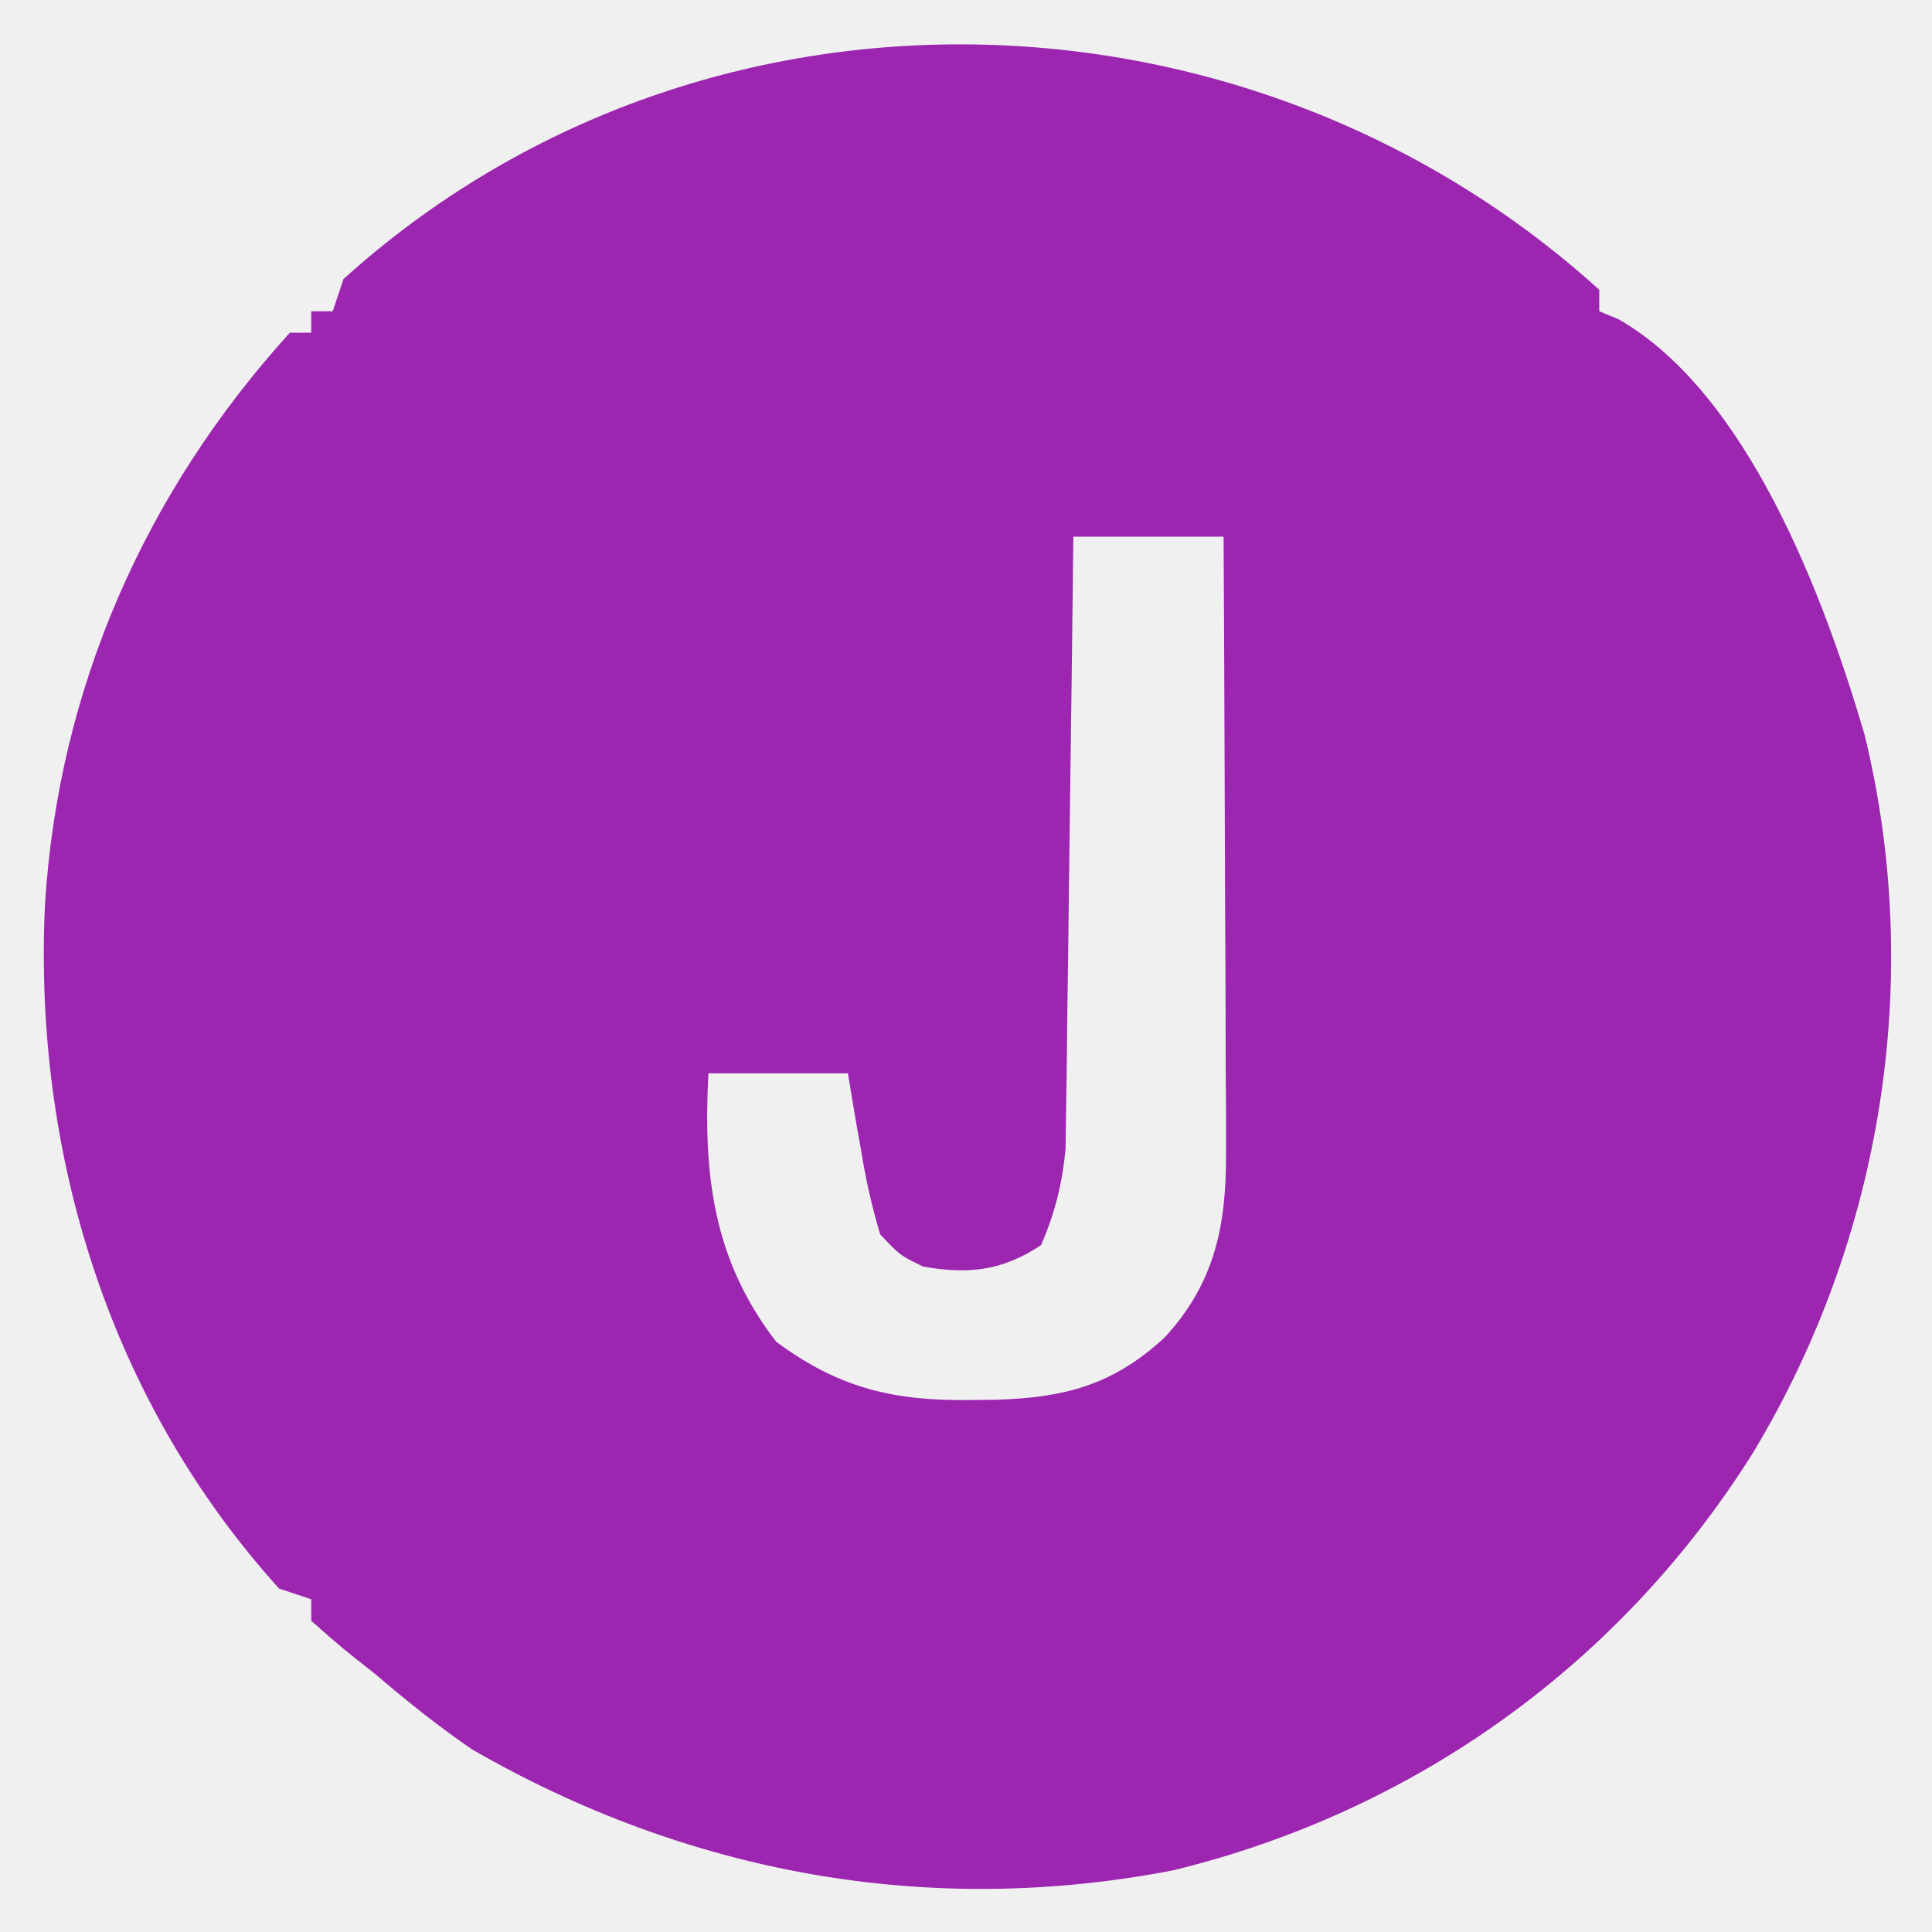
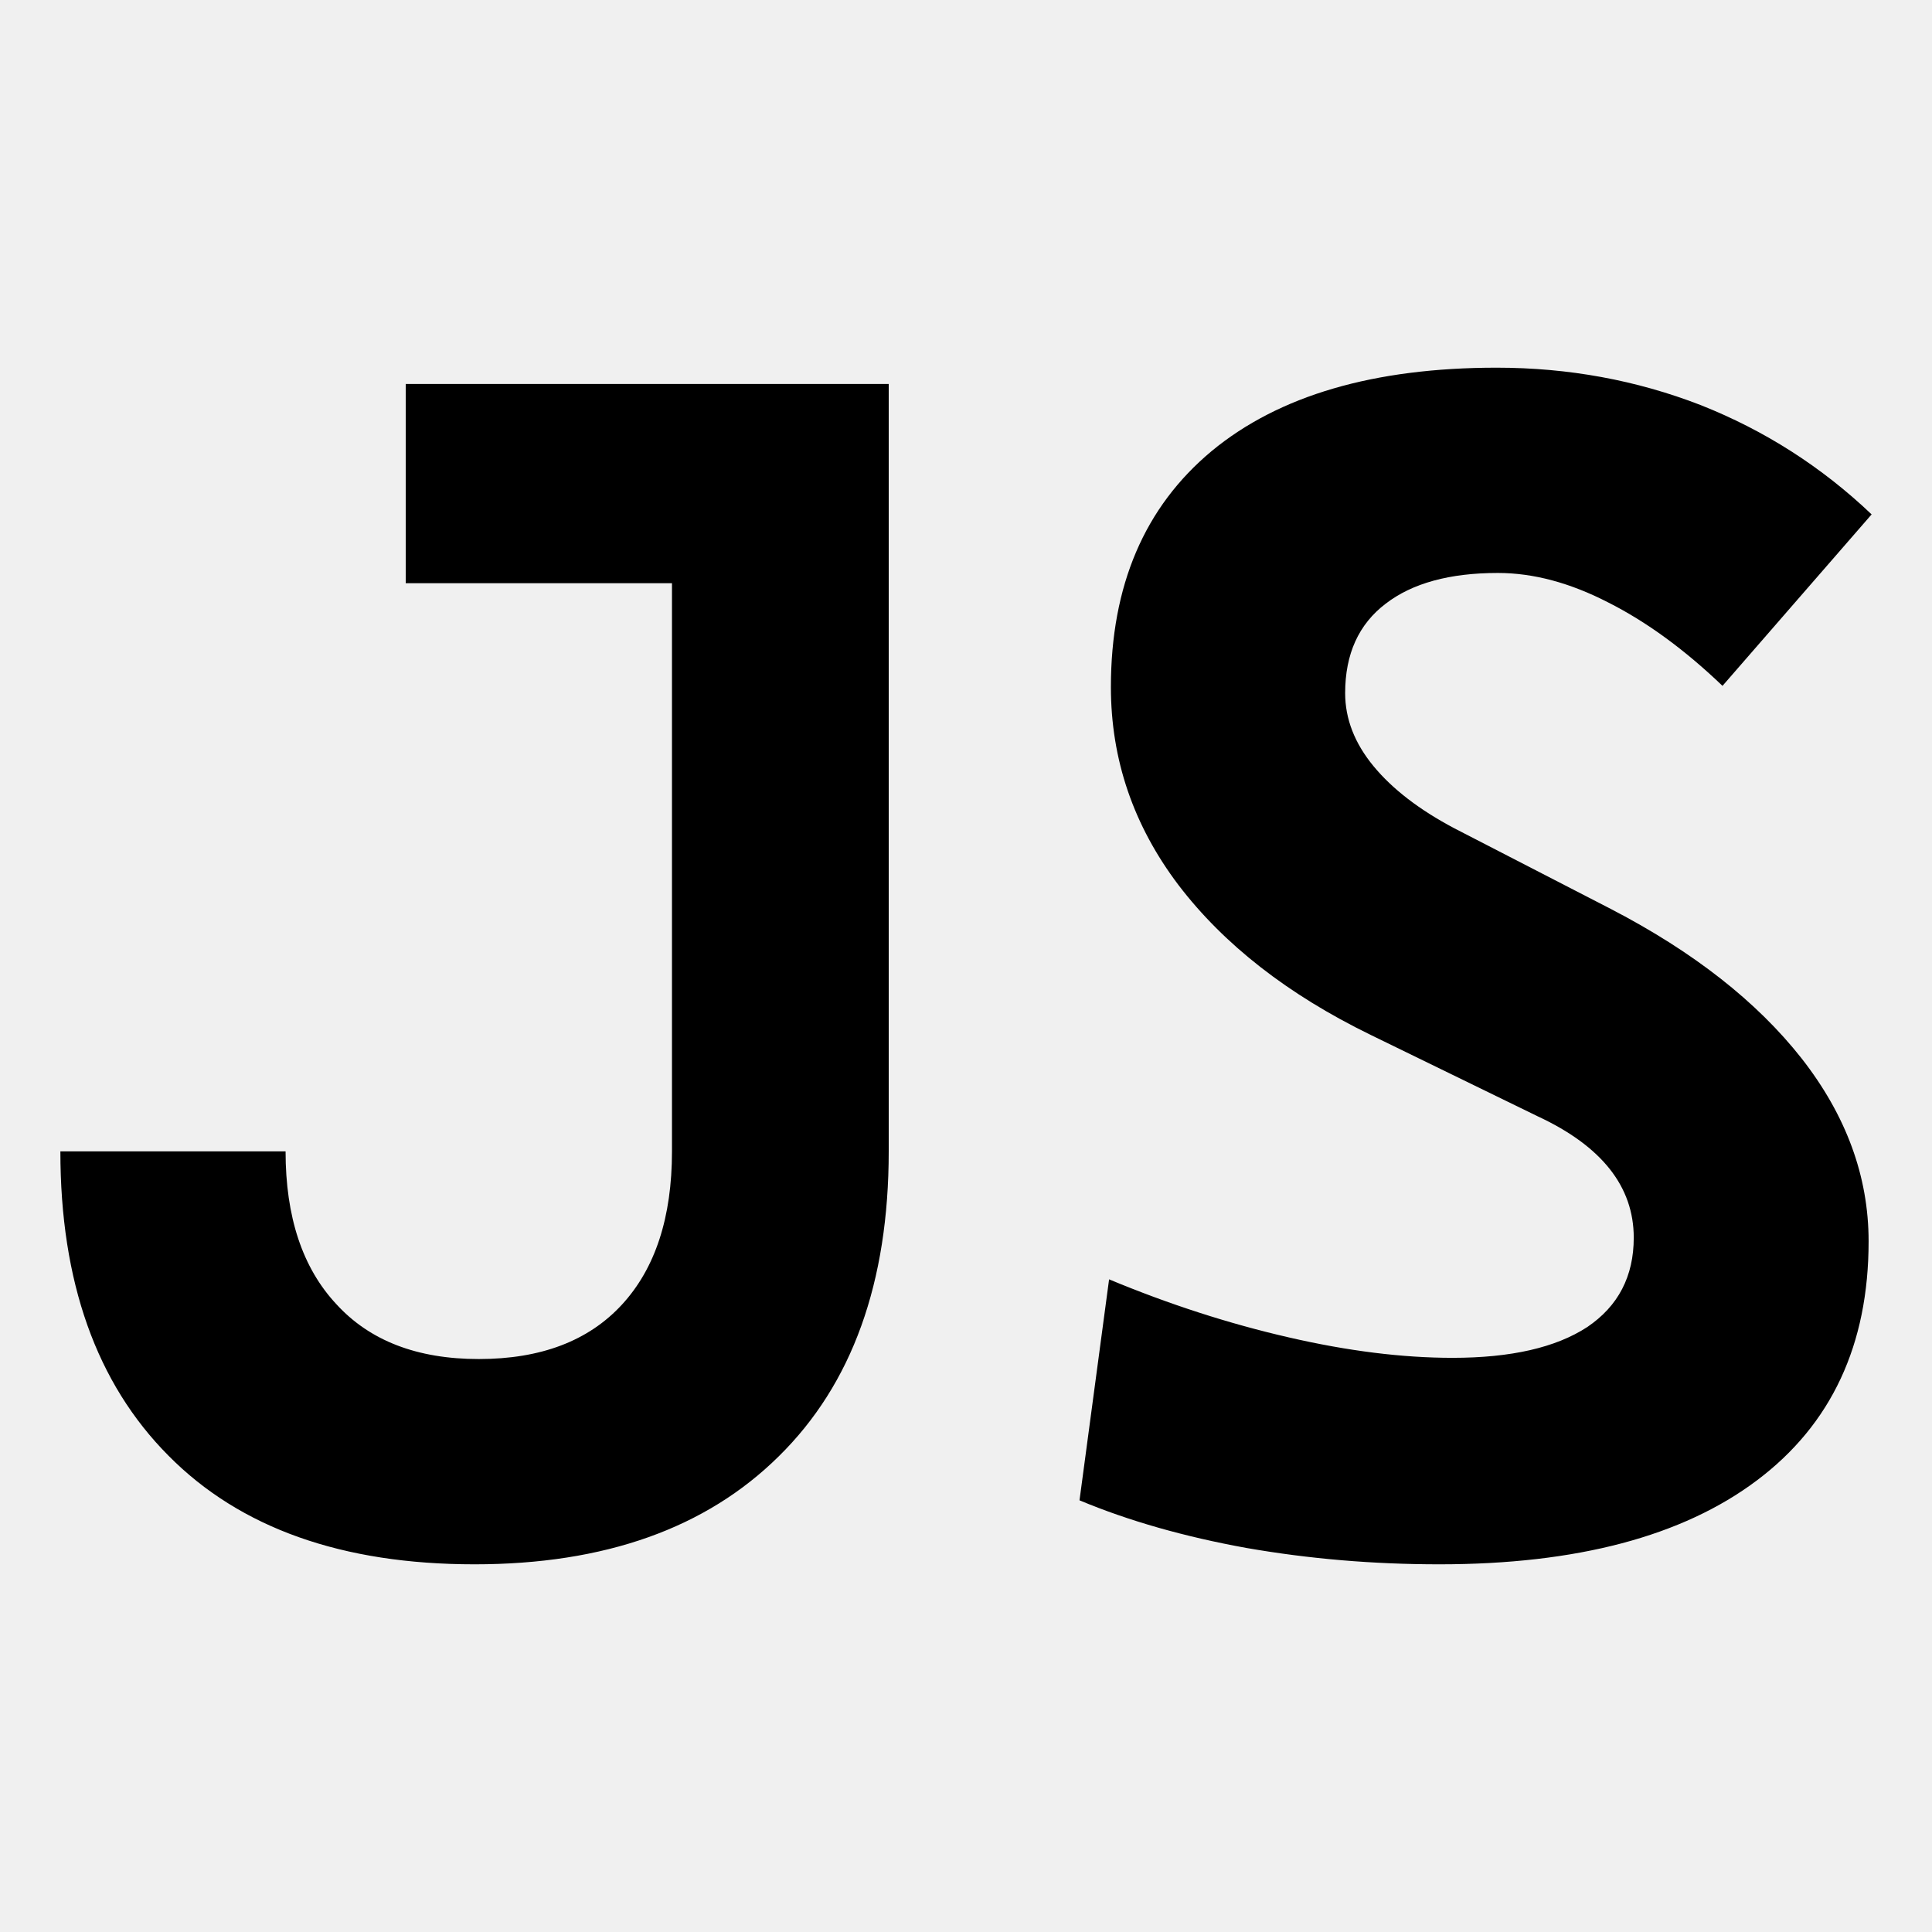
- <svg xmlns="http://www.w3.org/2000/svg" version="1.1" width="180" height="180" viewBox="0 0 180 180">
-   <path d="M0 0 C0 0.66 0 1.32 0 2 C0.581 2.24 1.163 2.48 1.762 2.727 C13.892 9.628 21.003 28.797 24.715 41.434 C30.266 64.163 26.358 88.386 14.352 108.305 C2.042 127.974 -17.132 141.759 -39.688 147.25 C-62.482 151.667 -84.921 147.567 -105 136 C-108.161 133.832 -111.091 131.492 -114 129 C-114.93 128.267 -114.93 128.267 -115.879 127.52 C-117.296 126.399 -118.656 125.207 -120 124 C-120 123.34 -120 122.68 -120 122 C-120.99 121.67 -121.98 121.34 -123 121 C-138.776 103.543 -145.894 80.572 -144.812 57.312 C-143.569 37.201 -135.535 18.934 -122 4 C-121.34 4 -120.68 4 -120 4 C-120 3.34 -120 2.68 -120 2 C-119.34 2 -118.68 2 -118 2 C-117.67 1.01 -117.34 0.02 -117 -1 C-83.793 -31.009 -32.67 -29.61 0 0 Z M-49 23 C-49.02 24.786 -49.04 26.572 -49.06 28.413 C-49.128 34.328 -49.205 40.243 -49.288 46.158 C-49.337 49.743 -49.384 53.328 -49.422 56.913 C-49.459 60.375 -49.505 63.837 -49.558 67.3 C-49.585 69.257 -49.603 71.215 -49.621 73.172 C-49.641 74.373 -49.661 75.574 -49.681 76.811 C-49.694 77.864 -49.708 78.916 -49.722 80.001 C-50.028 83.303 -50.699 85.949 -52 89 C-55.605 91.404 -58.794 91.751 -63 91 C-65.145 89.961 -65.145 89.961 -67 88 C-67.771 85.366 -68.324 82.997 -68.75 80.312 C-68.875 79.611 -69 78.909 -69.129 78.186 C-69.434 76.46 -69.719 74.73 -70 73 C-74.29 73 -78.58 73 -83 73 C-83.489 82.408 -82.586 90.348 -76.688 98 C-70.842 102.35 -65.687 103.538 -58.562 103.438 C-57.813 103.43 -57.063 103.422 -56.29 103.415 C-49.815 103.221 -45.32 102.062 -40.492 97.609 C-35.805 92.52 -34.746 87.168 -34.773 80.444 C-34.773 78.523 -34.773 78.523 -34.773 76.562 C-34.784 75.18 -34.794 73.797 -34.805 72.414 C-34.808 70.988 -34.811 69.561 -34.813 68.135 C-34.821 64.397 -34.84 60.658 -34.863 56.92 C-34.883 53.099 -34.892 49.278 -34.902 45.457 C-34.924 37.971 -34.959 30.486 -35 23 C-39.62 23 -44.24 23 -49 23 Z " fill="#9C26B0" transform="translate(149,27)" />
+ <svg xmlns="http://www.w3.org/2000/svg" viewBox="0 0 32 32">
+   <style>path{fill:#000}@media (prefers-color-scheme:dark){path{fill:#fff}}</style>
+   <path d="M7.86 25.91Q4.57 25.91 2.79 24.11Q1 22.31 1 19.07H4.73Q4.73 20.7 5.57 21.6Q6.4 22.51 7.93 22.51Q9.47 22.51 10.3 21.61Q11.13 20.71 11.13 19.07V6.36H14.72V19.07Q14.72 22.33 12.9 24.12Q11.09 25.91 7.86 25.91ZM6.72 9.66V6.36H13.05V9.66ZM23.84 25.91Q22.2 25.91 20.65 25.64Q19.1 25.36 17.88 24.85L18.37 21.19Q19.86 21.81 21.34 22.15Q22.81 22.49 24.06 22.49Q25.51 22.49 26.29 21.98Q27.06 21.46 27.06 20.5Q27.06 19.23 25.47 18.49L22.7 17.14Q20.65 16.14 19.52 14.66Q18.4 13.18 18.4 11.38Q18.4 8.86 20.07 7.47Q21.74 6.09 24.79 6.09Q26.57 6.09 28.17 6.71Q29.76 7.34 31 8.52L28.53 11.36Q27.59 10.46 26.64 9.98Q25.69 9.49 24.81 9.49Q23.61 9.49 22.95 10Q22.28 10.51 22.28 11.48Q22.28 12.12 22.75 12.69Q23.22 13.26 24.09 13.72L26.69 15.06Q28.73 16.12 29.84 17.53Q30.95 18.95 30.95 20.56Q30.95 23.13 29.1 24.52Q27.25 25.91 23.84 25.91Z" />
</svg>
